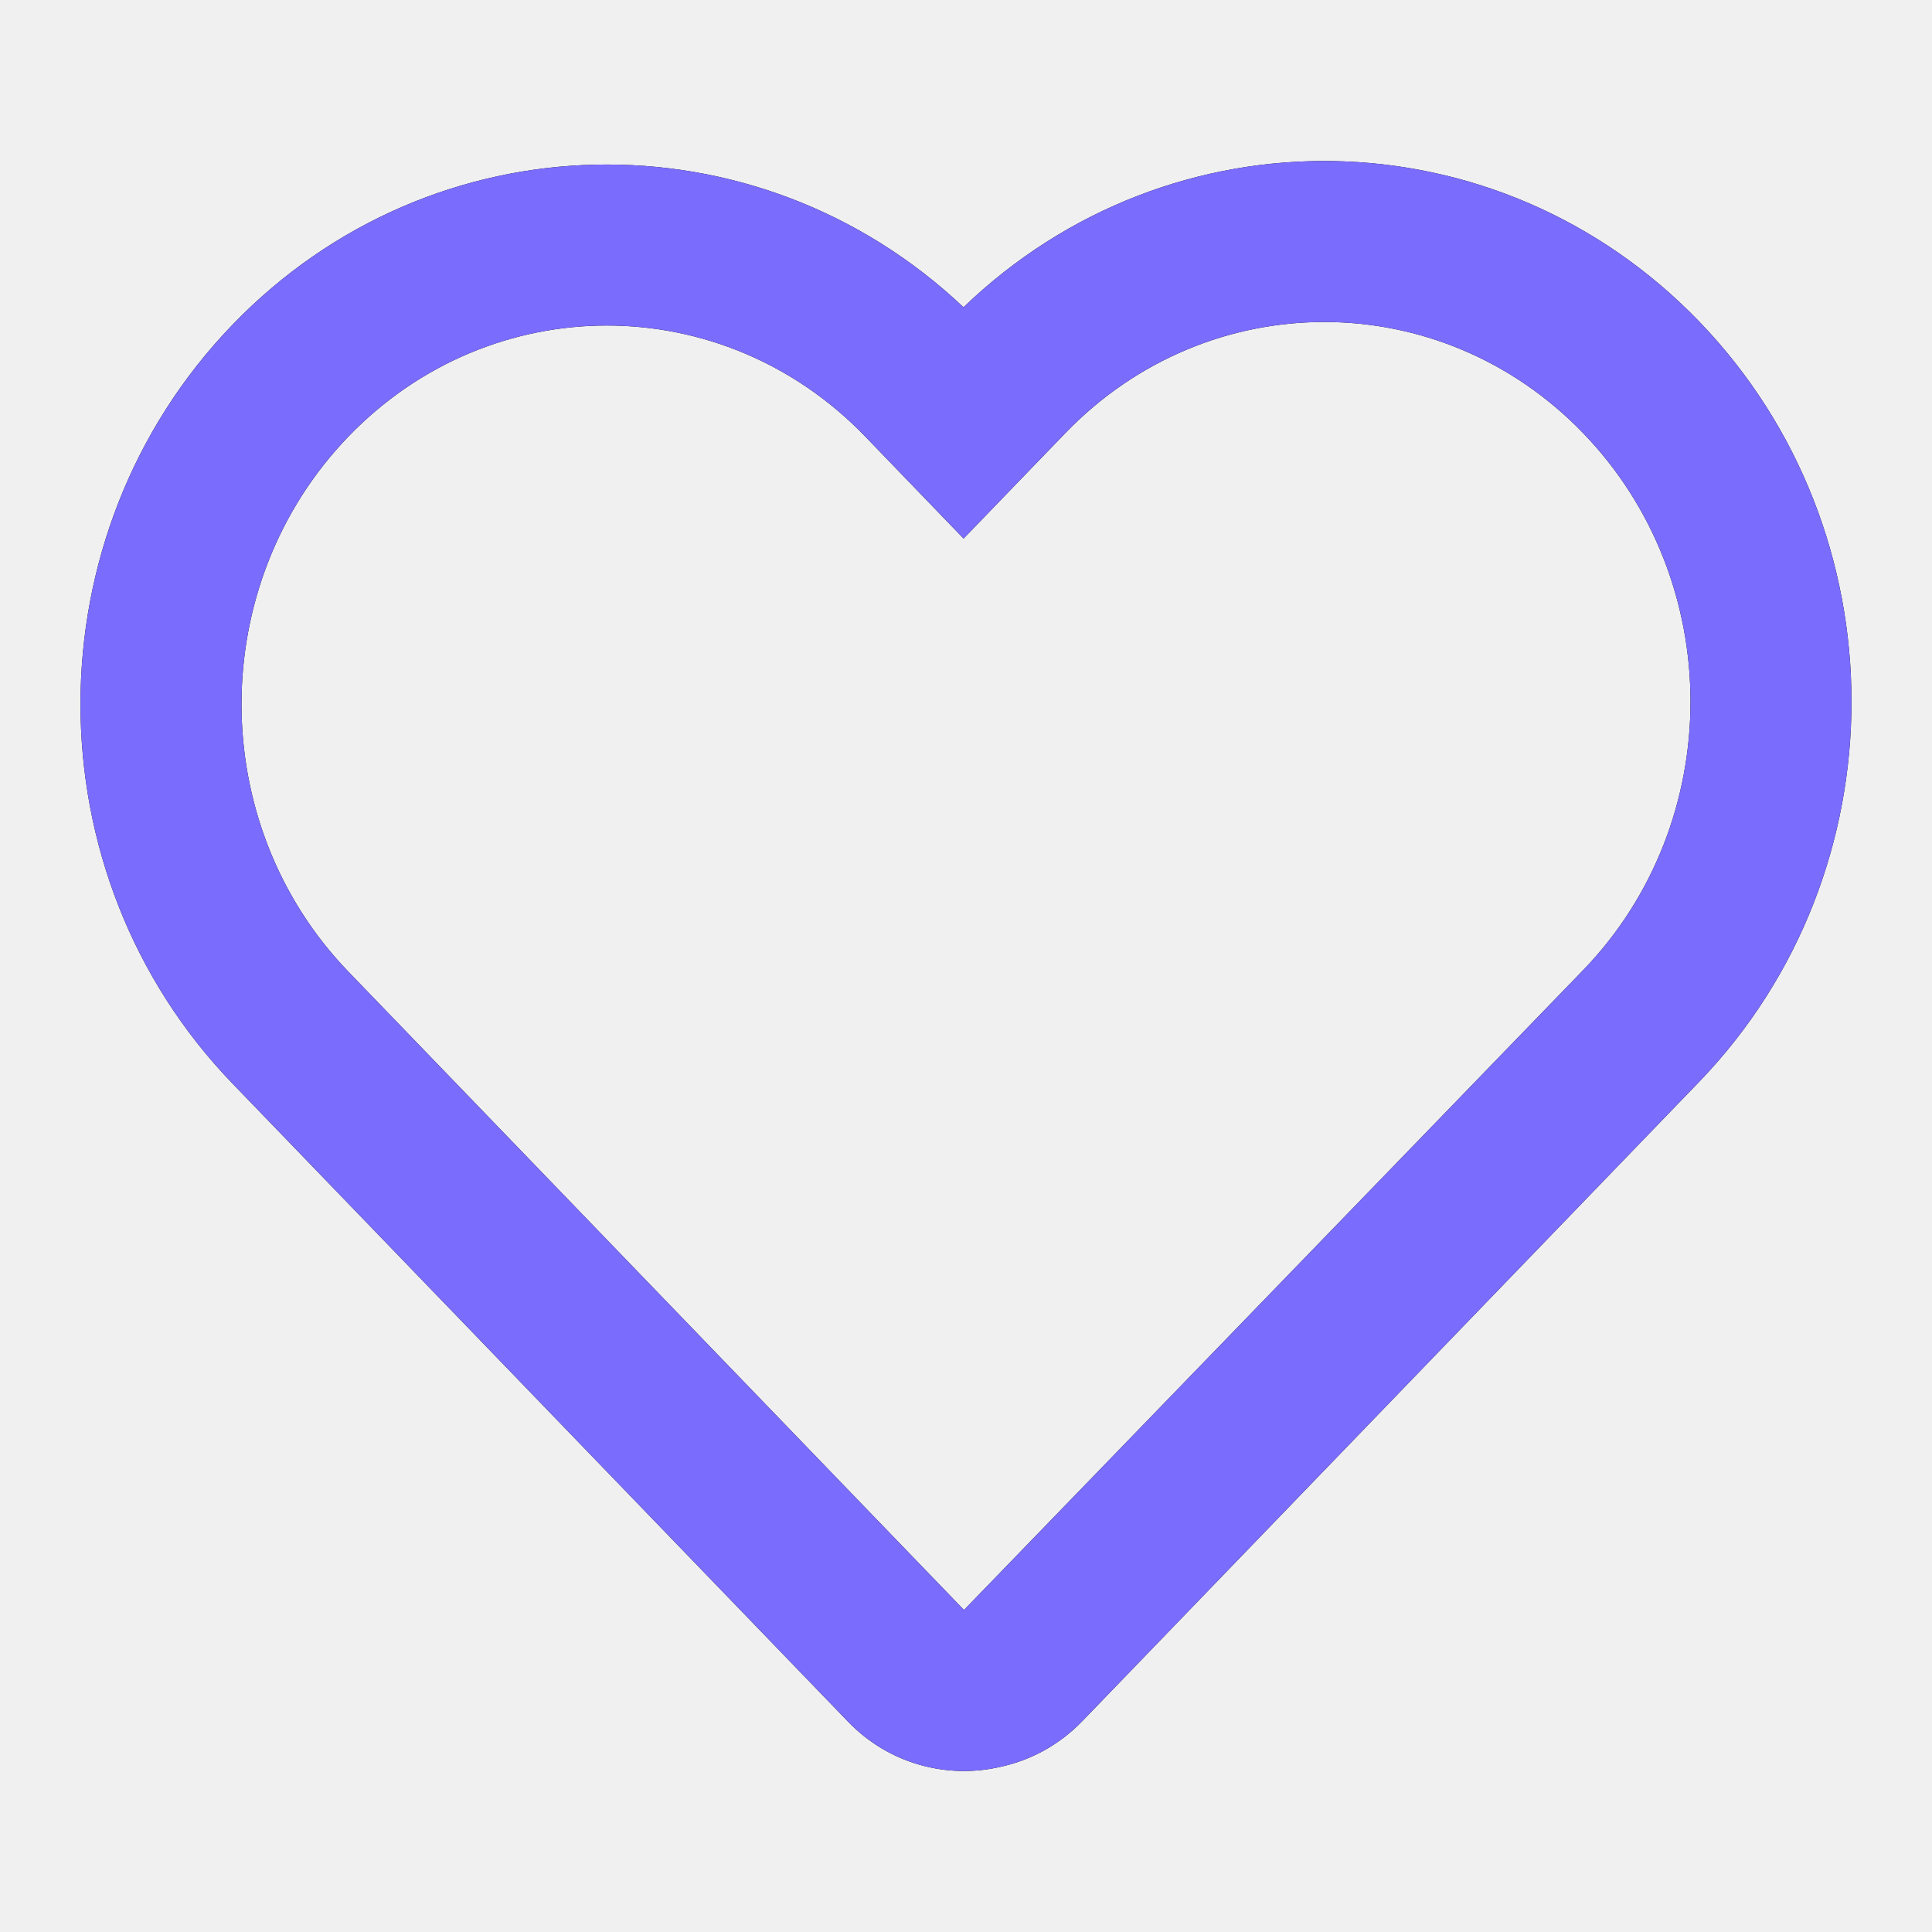
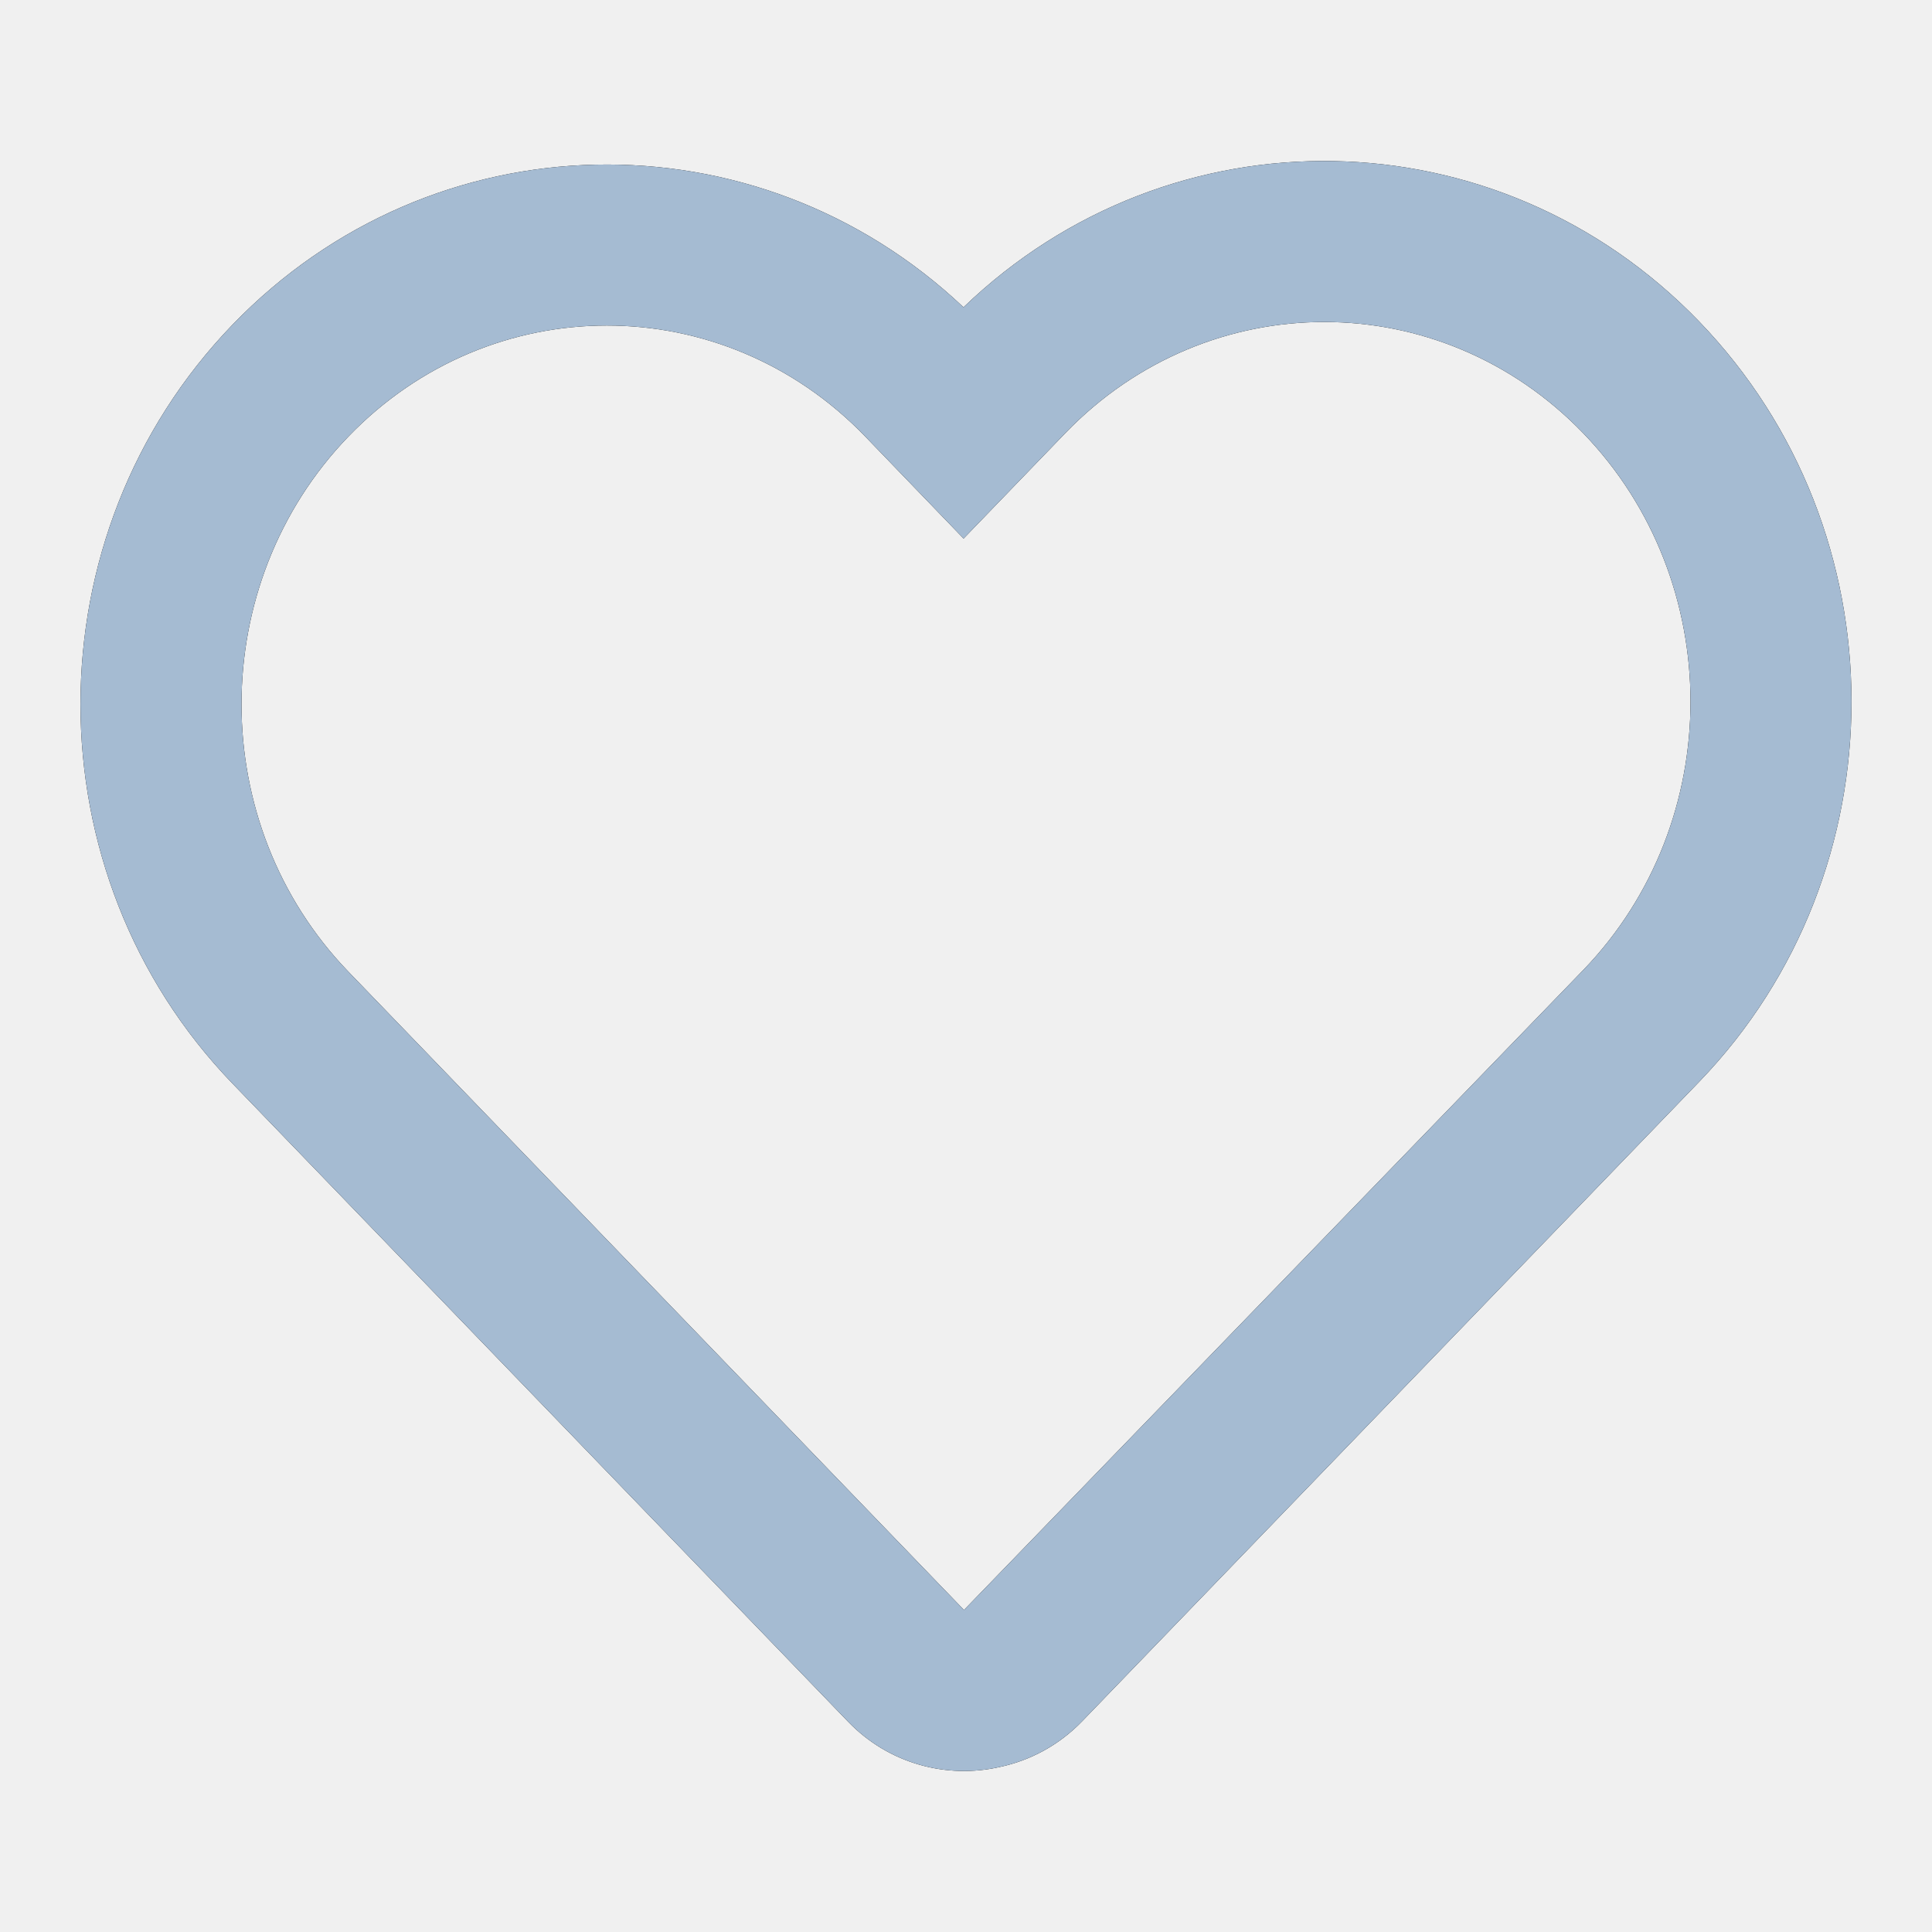
<svg xmlns="http://www.w3.org/2000/svg" xmlns:xlink="http://www.w3.org/1999/xlink" width="200px" height="200px" viewBox="0 0 24 24">
  <defs>
    <path id="heart-a" d="M7.646,1.193 C8.331,5.301 6.961,7.946 3.539,9.126 C0.117,10.306 -0.802,12.949 0.784,17.056 L3,19.265 L12.523,9.548 C13.505,6.416 12.808,3.83 10.433,1.788 C8.858,0.575 7.929,0.377 7.646,1.193 Z" />
    <path id="heart-c" d="M18.671,10.047 C20.444,8.205 20.443,5.222 18.667,3.381 C16.892,1.541 14.013,1.539 12.236,3.378 L10.97,4.69 L9.747,3.421 C7.974,1.584 5.101,1.585 3.329,3.422 C1.557,5.259 1.557,8.237 3.33,10.073 L10.975,18 L18.671,10.047 Z M9.536,19.388 L1.89,11.462 C-0.63,8.851 -0.63,4.645 1.889,2.033 C4.377,-0.545 8.395,-0.617 10.969,1.817 C13.545,-0.663 17.601,-0.604 20.107,1.993 C22.629,4.607 22.631,8.817 20.112,11.434 L12.443,19.382 C12.154,19.681 11.796,19.87 11.42,19.95 C10.761,20.1 10.041,19.912 9.536,19.388 Z" />
  </defs>
  <g fill="none" fill-rule="evenodd" transform="translate(1 2)">
    <g transform="translate(8)">
      <mask id="heart-b" fill="#ffffff">
        <use xlink:href="#heart-a" />
      </mask>
    </g>
    <mask id="heart-d" fill="#ffffff">
      <use xlink:href="#heart-c" />
    </mask>
    <use fill="#000000" fill-rule="nonzero" xlink:href="#heart-c" />
-     <g fill="#7A6CFD" mask="url(#heart-d)">
+     <g fill="#A5BBD2" mask="url(#heart-d)">
      <rect width="24" height="24" transform="translate(-1 -2)" />
    </g>
  </g>
</svg>
